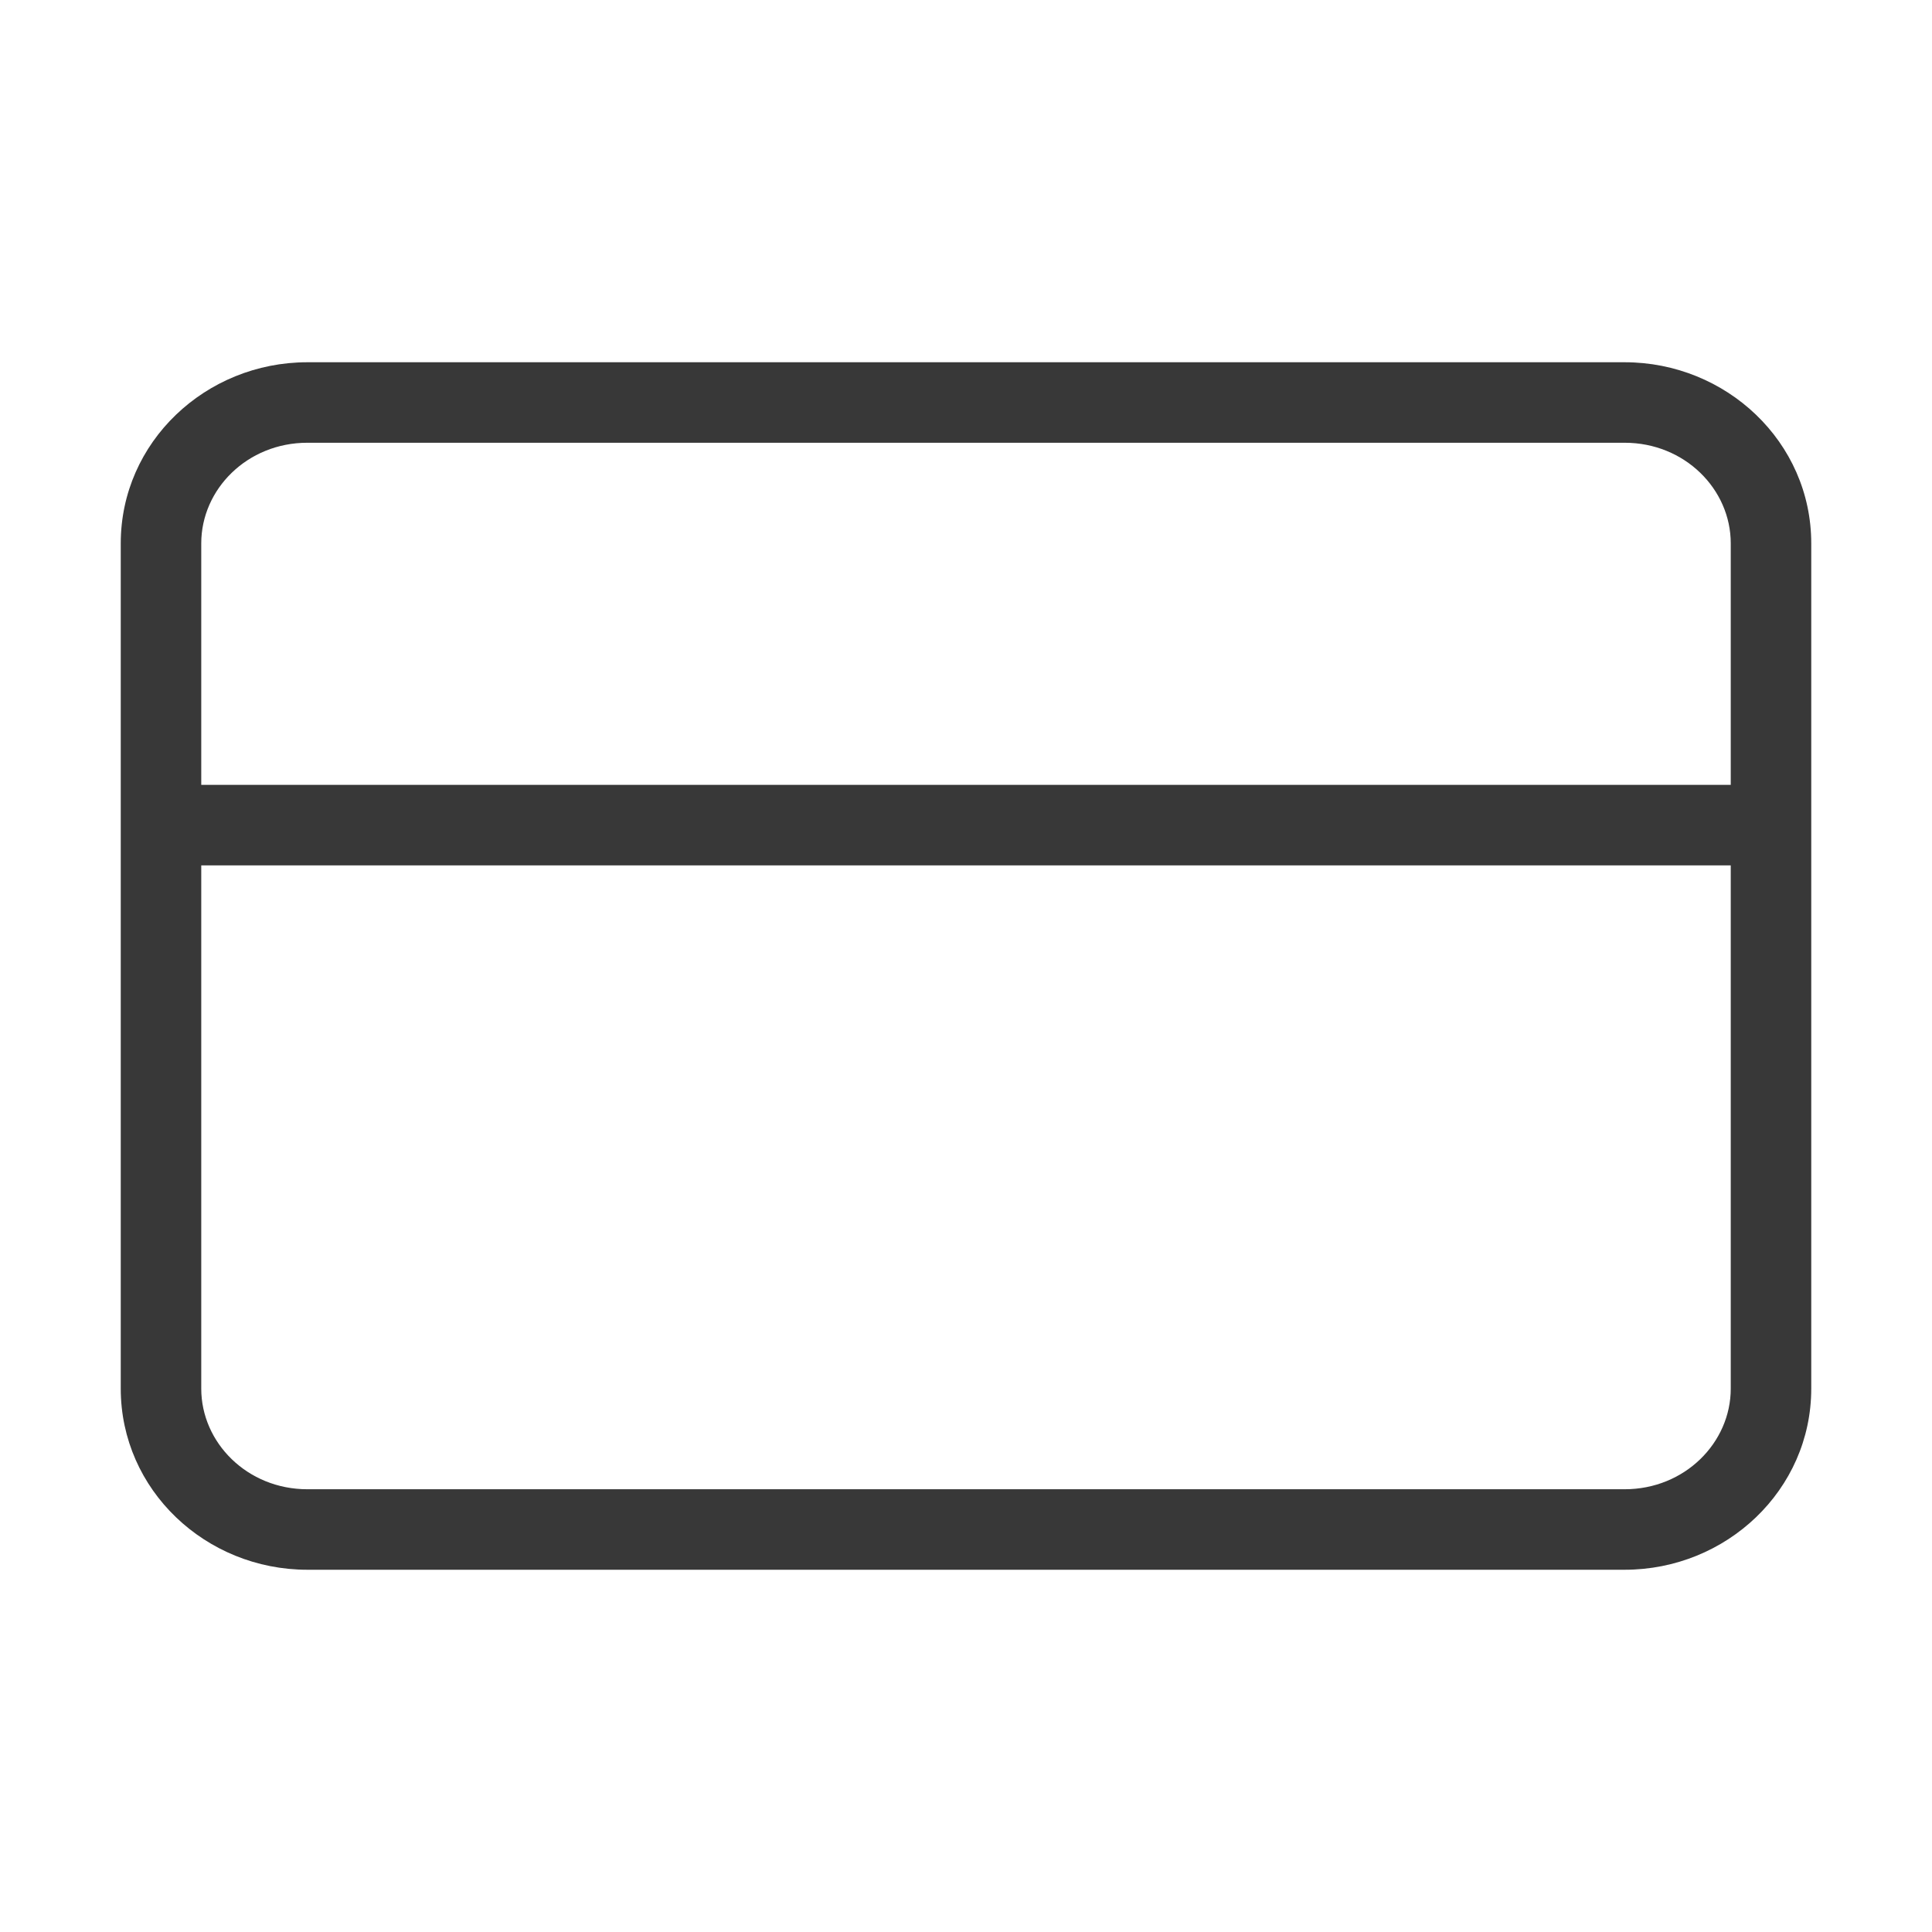
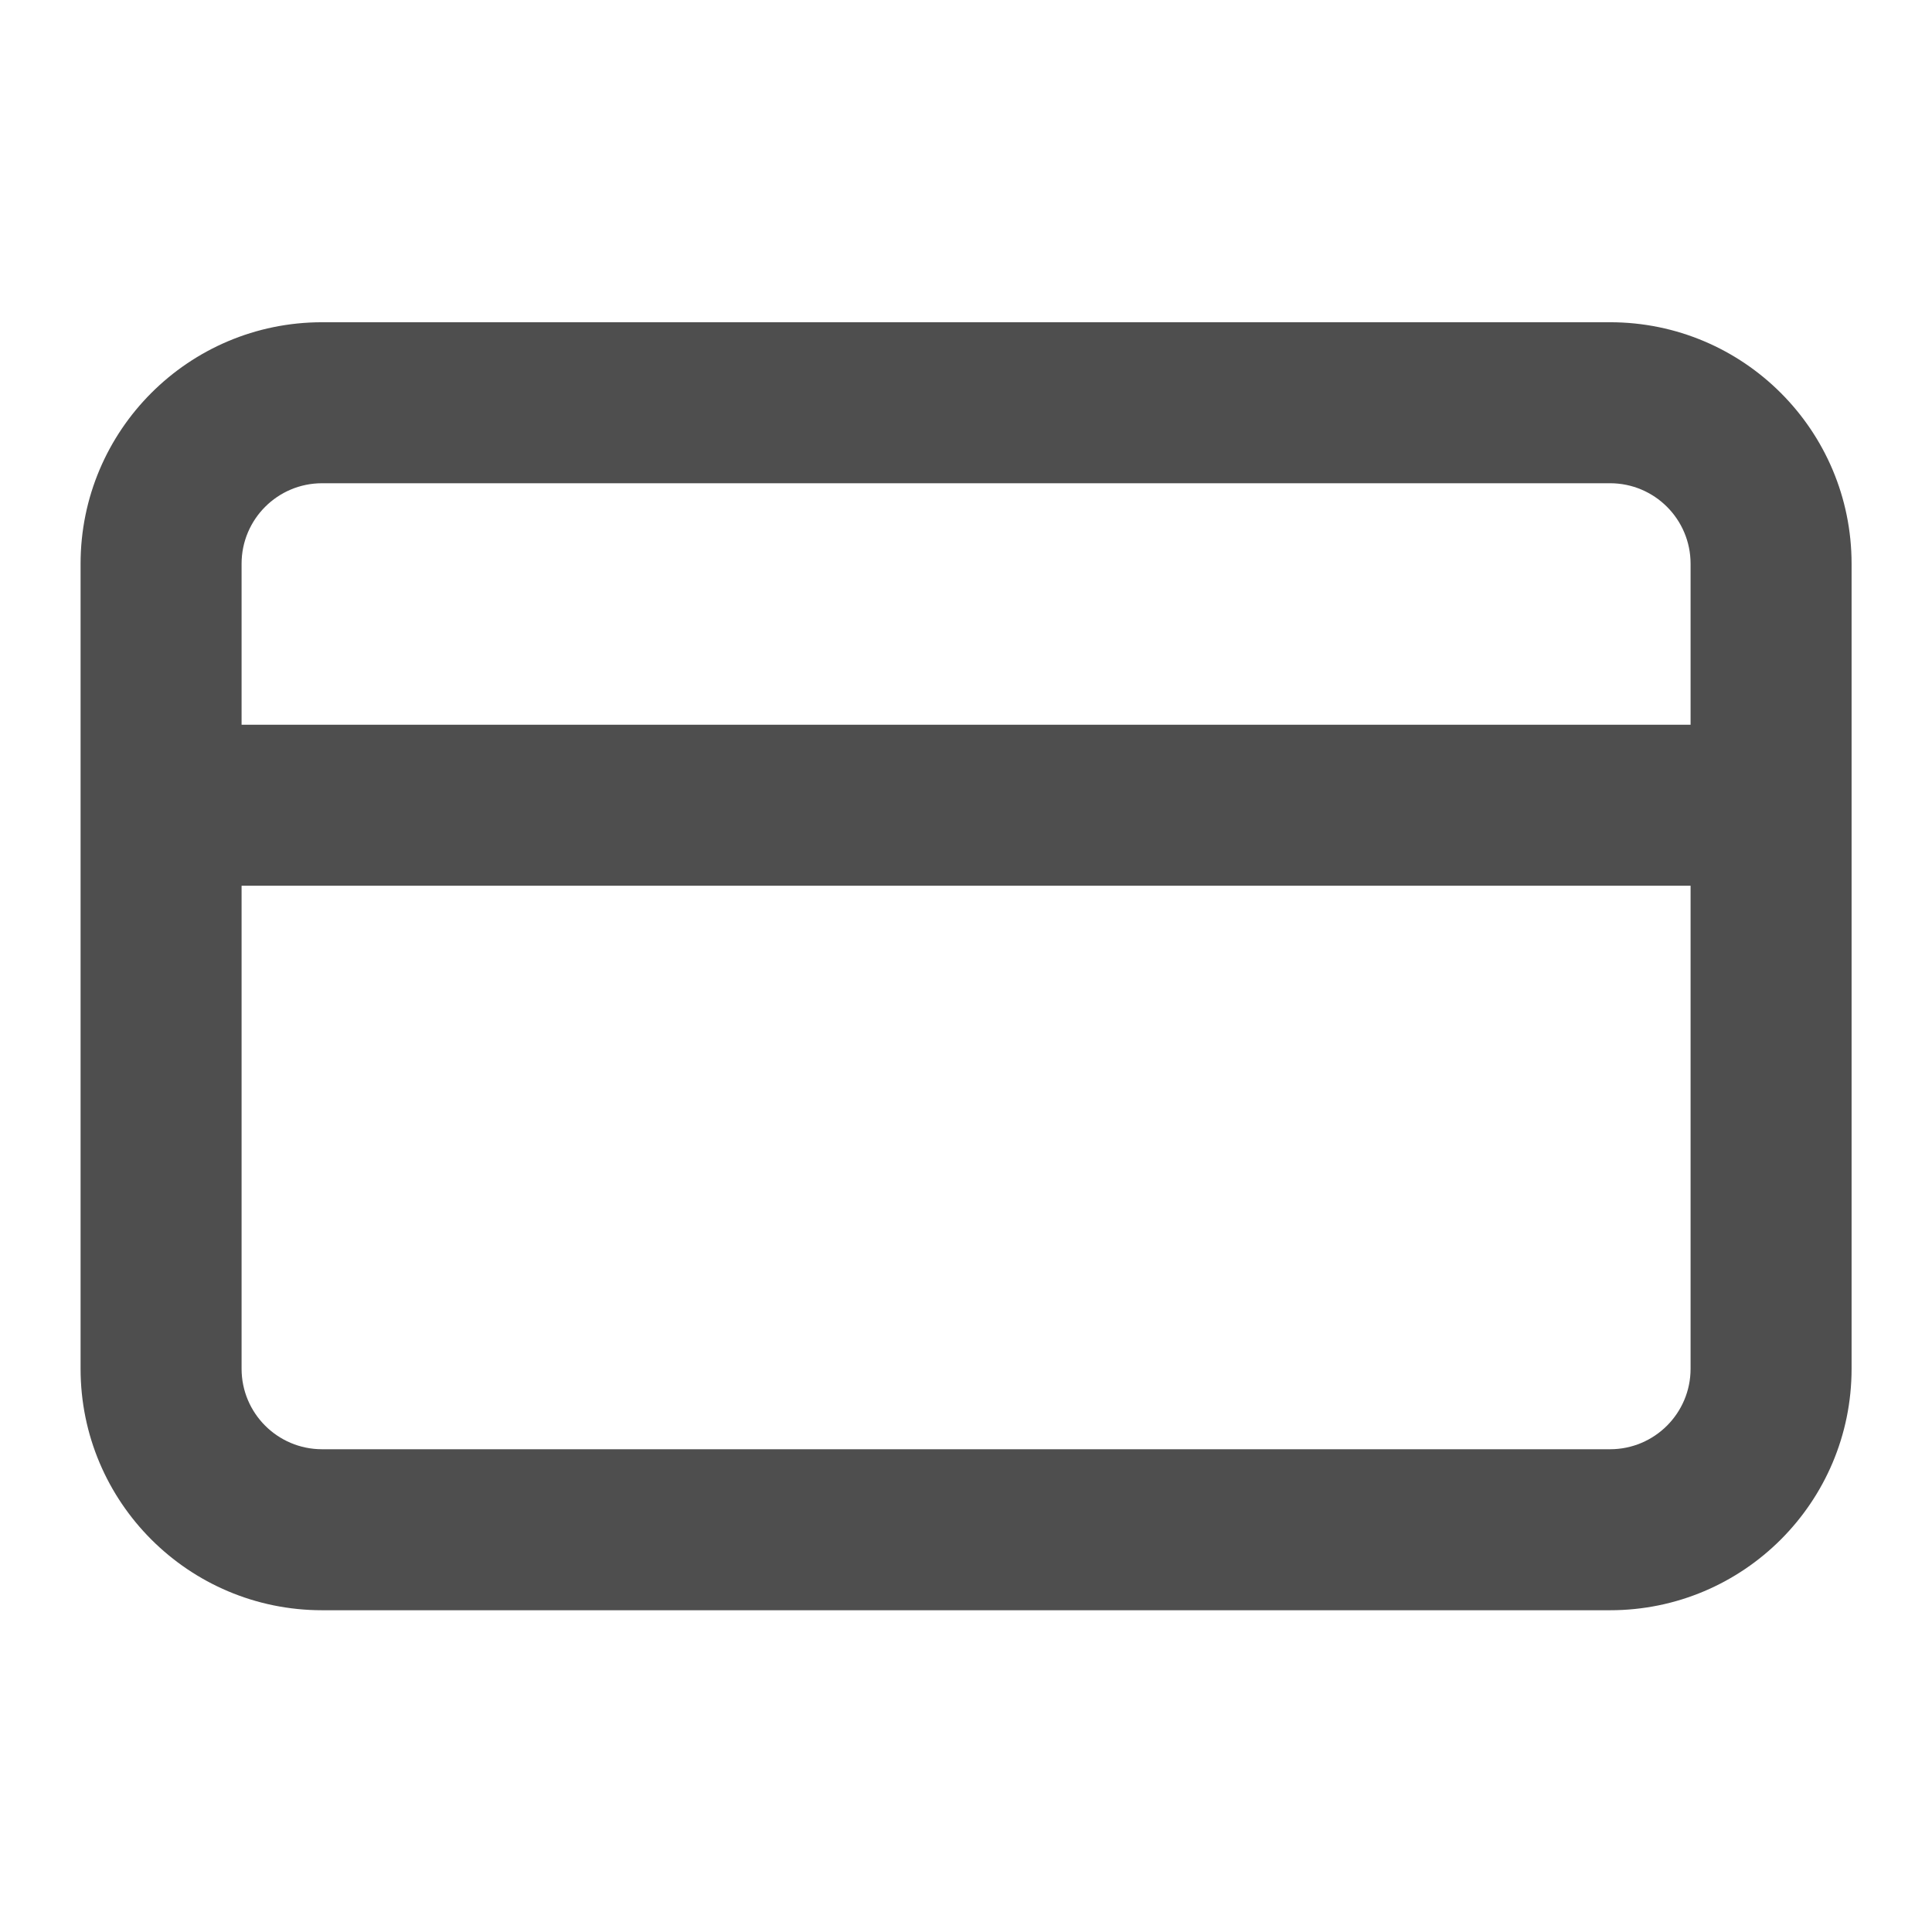
<svg xmlns="http://www.w3.org/2000/svg" fill="none" viewBox="0 0 24 24">
-   <path fill="#383838" fill-rule="evenodd" d="M2.5 6.75c0-.673.572-1.25 1.318-1.25h16.364c.746 0 1.318.577 1.318 1.25v3h-19v-3Zm-1 3.5v-3.5c0-1.26 1.056-2.25 2.318-2.25h16.364c1.262 0 2.318.99 2.318 2.25v10.5c0 1.26-1.056 2.25-2.318 2.25H3.818c-1.262 0-2.318-.99-2.318-2.25v-7Zm20 .5v6.5c0 .672-.572 1.25-1.318 1.25H3.818c-.746 0-1.318-.578-1.318-1.25v-6.5h19Z" clip-rule="evenodd" />
+   <path fill="#4E4E4E" fill-rule="evenodd" d="M1.001 7.003a3 3 0 0 1 3-3h16a3 3 0 0 1 3 3v10a3 3 0 0 1-3 3h-16a3 3 0 0 1-3-3v-10Zm2 0a1 1 0 0 1 1-1h16a1 1 0 0 1 1 1v2h-18v-2Zm18 4v6a1 1 0 0 1-1 1h-16a1 1 0 0 1-1-1v-6h18Z" clip-rule="evenodd" />
</svg>
